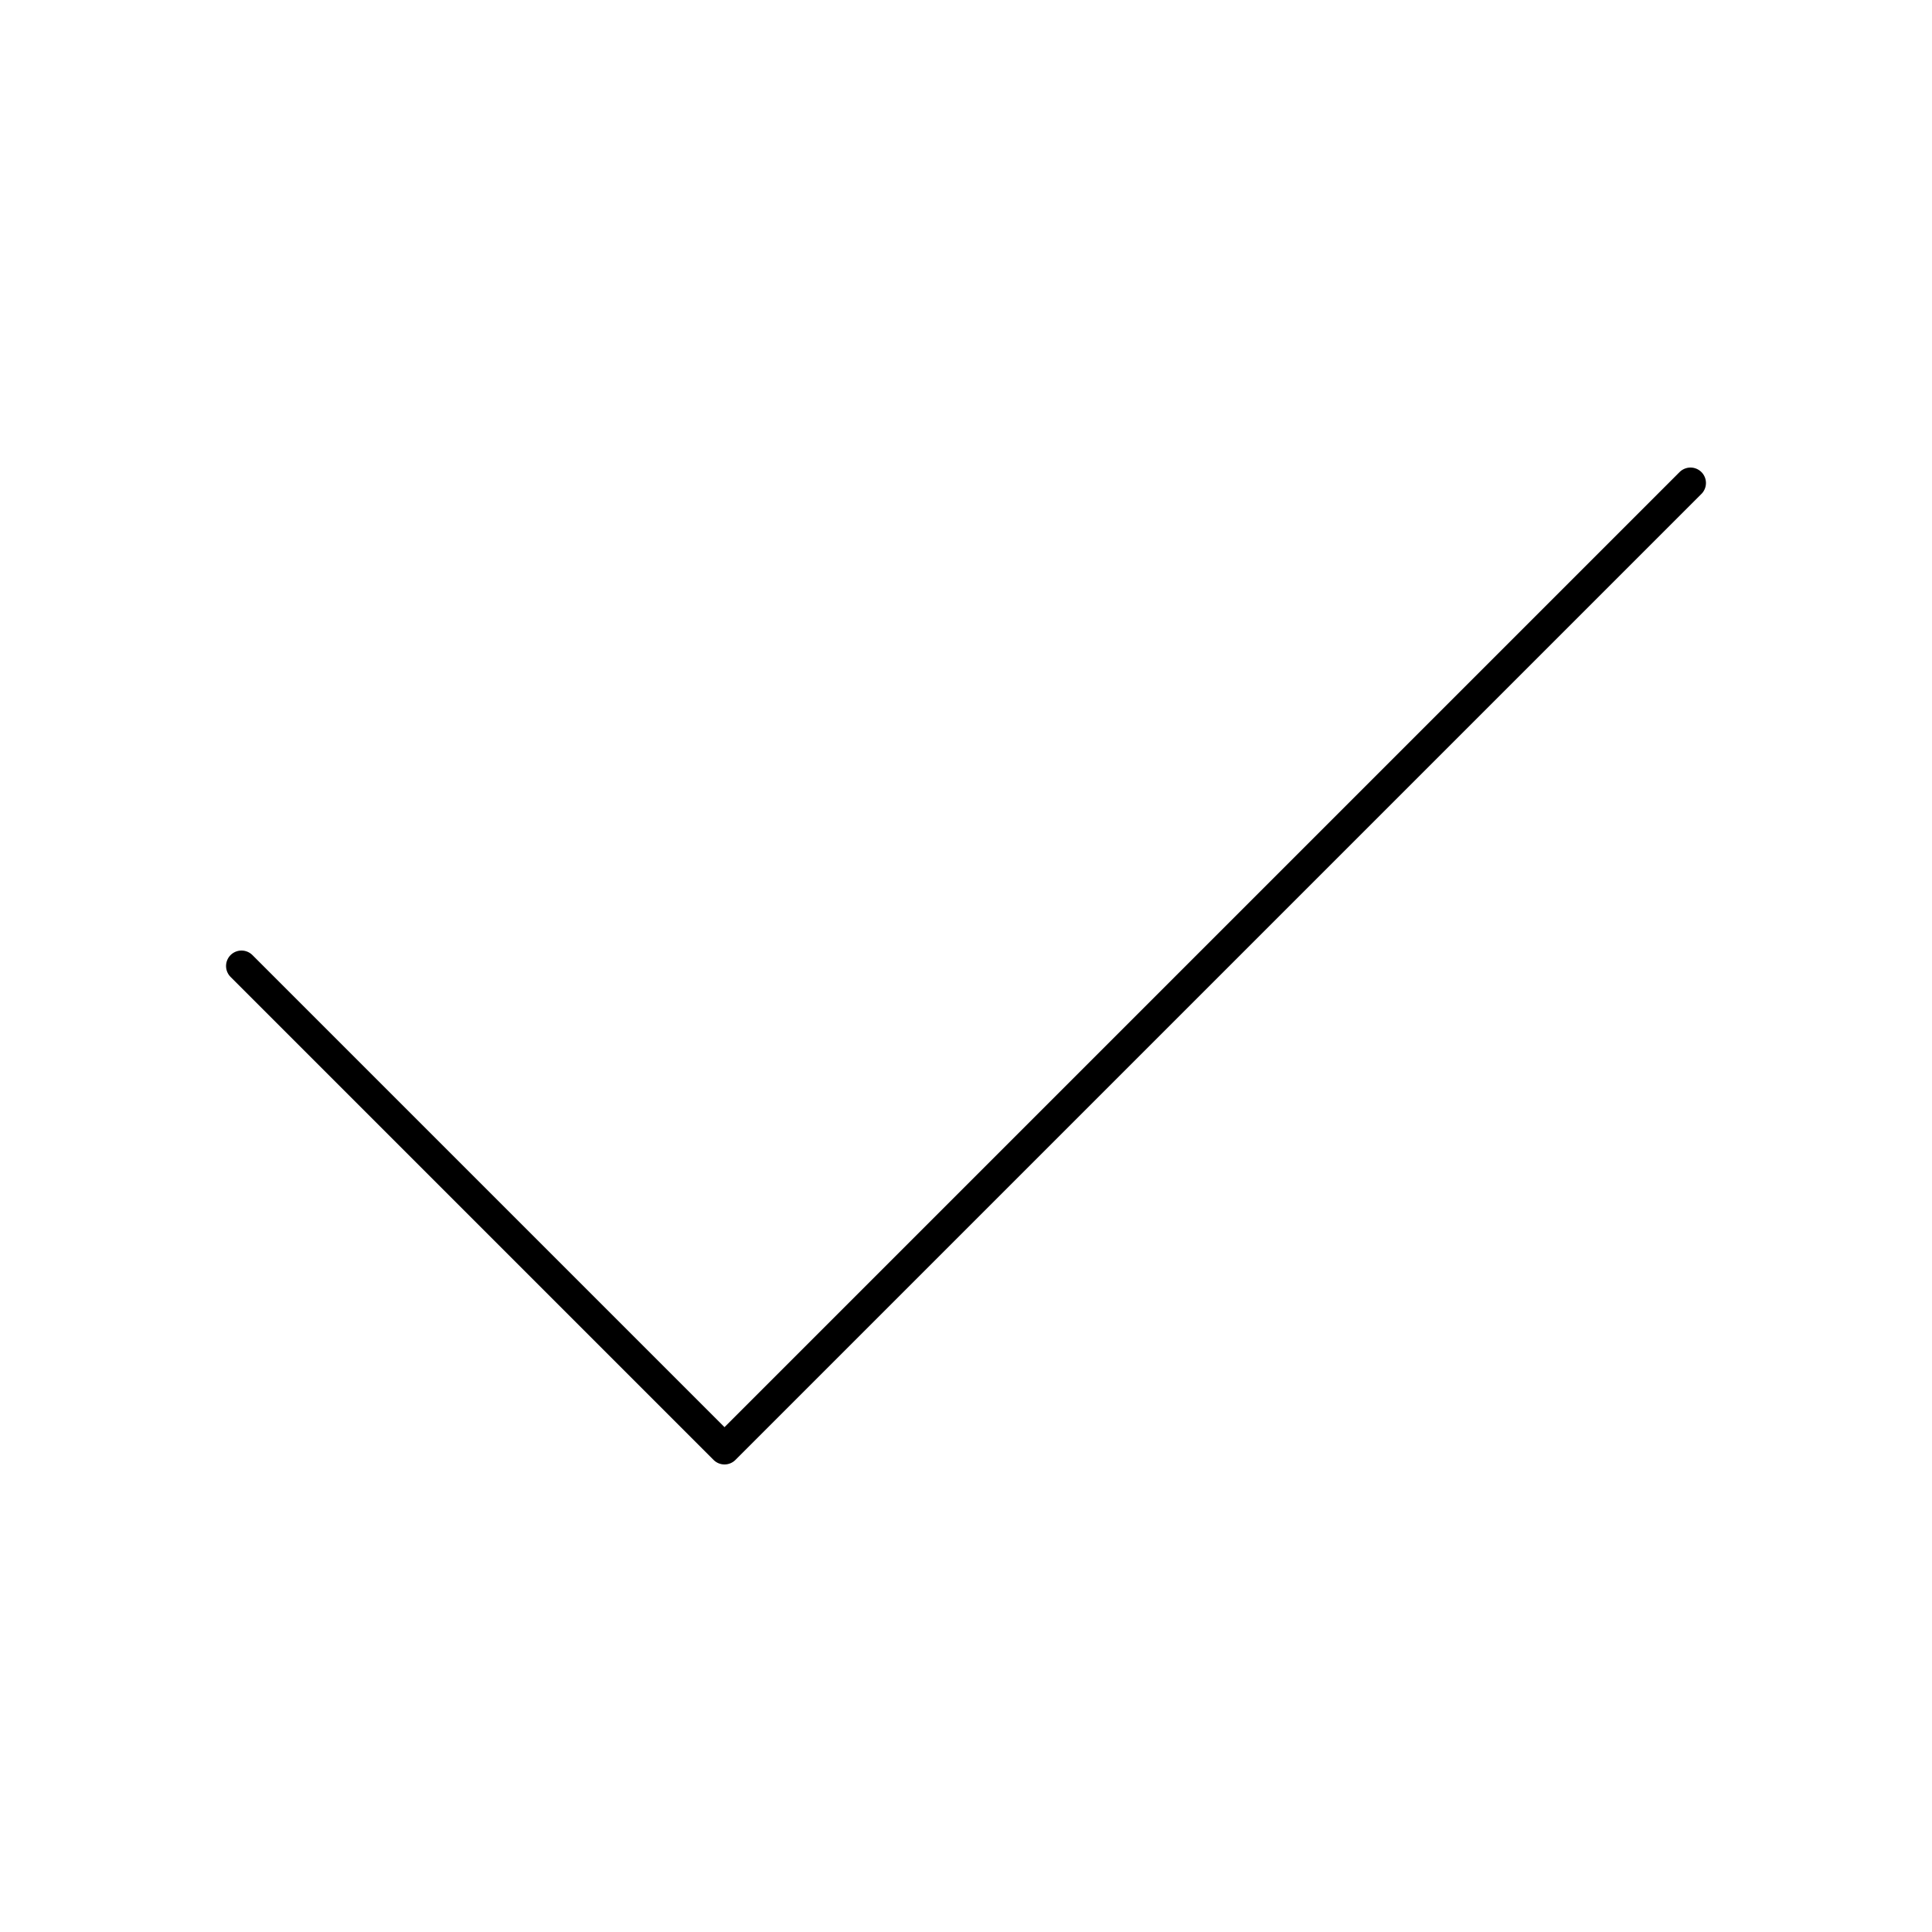
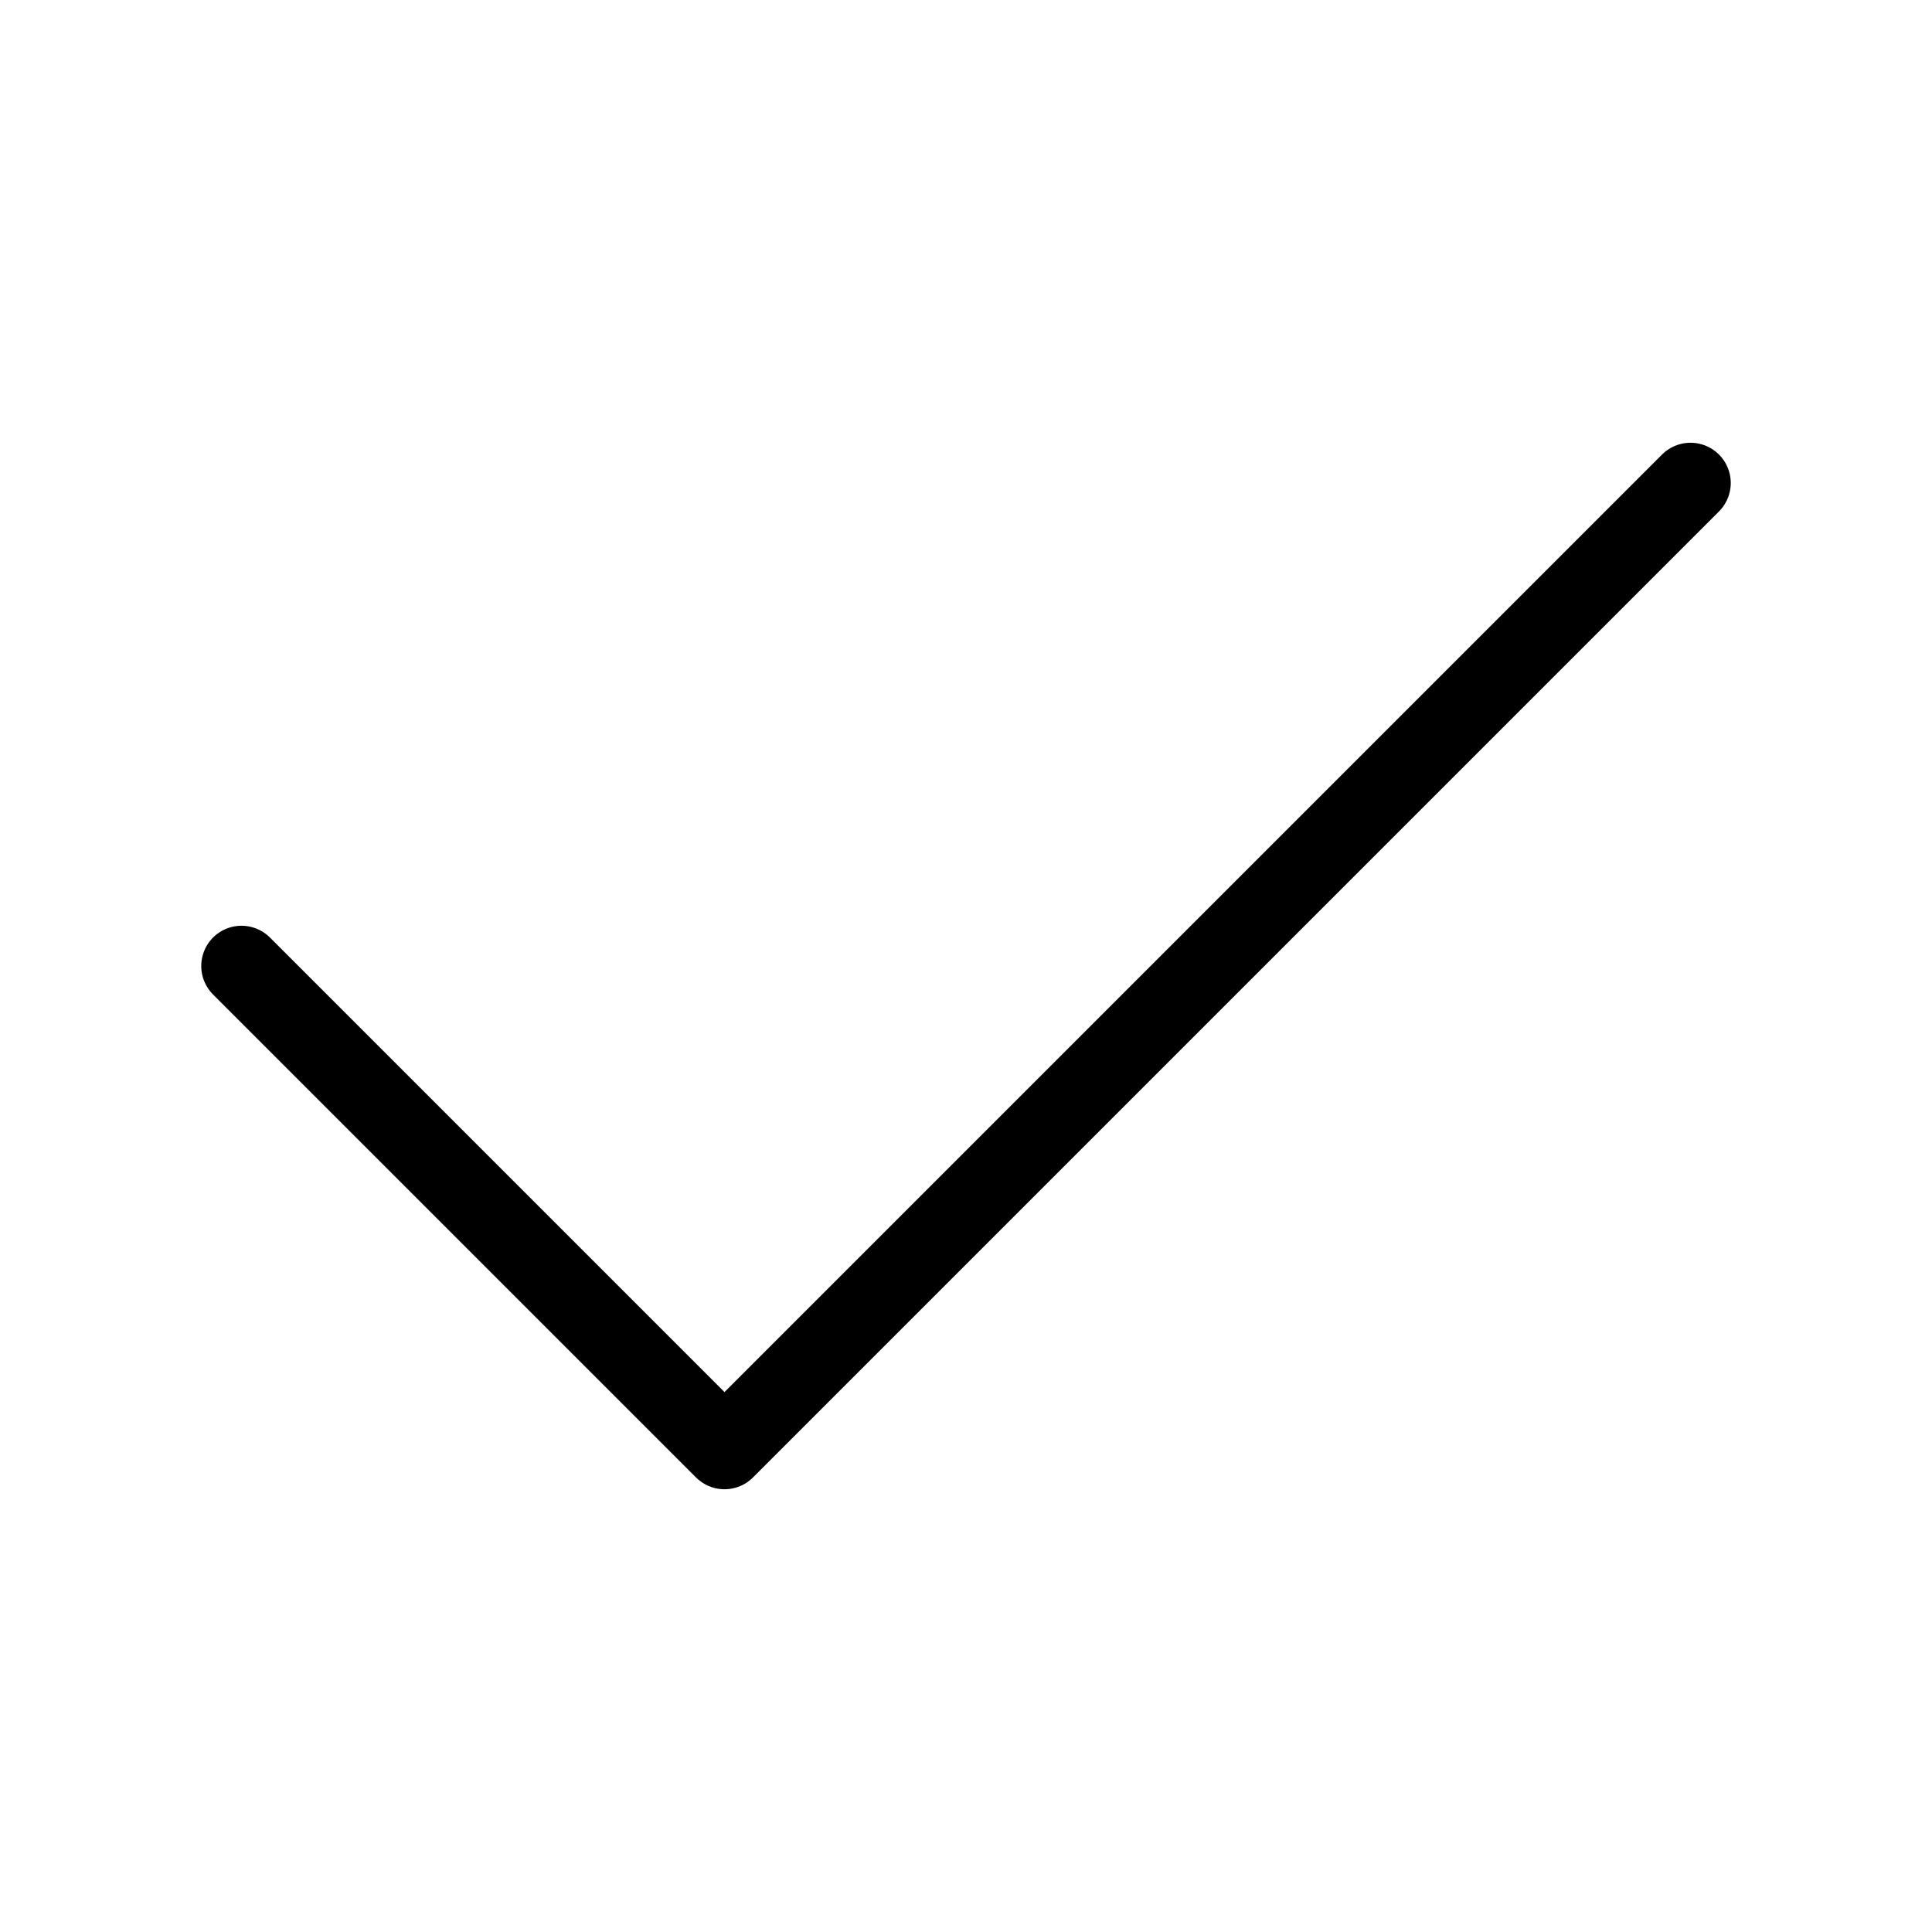
<svg xmlns="http://www.w3.org/2000/svg" width="800px" height="800px" viewBox="0 0 24 24" fill="none">
  <g id="SVGRepo_bgCarrier" stroke-width="0" />
  <g id="SVGRepo_tracerCarrier" stroke-linecap="round" stroke-linejoin="round" />
  <g id="SVGRepo_iconCarrier">
-     <path d="M3 12L9 18L21 6" stroke="#000000" stroke-width="0.384" stroke-linecap="round" stroke-linejoin="round" />
+     <path d="M3 12L9 18L21 6" stroke="#000000" stroke-width="1" stroke-linecap="round" stroke-linejoin="round" />
  </g>
</svg>
